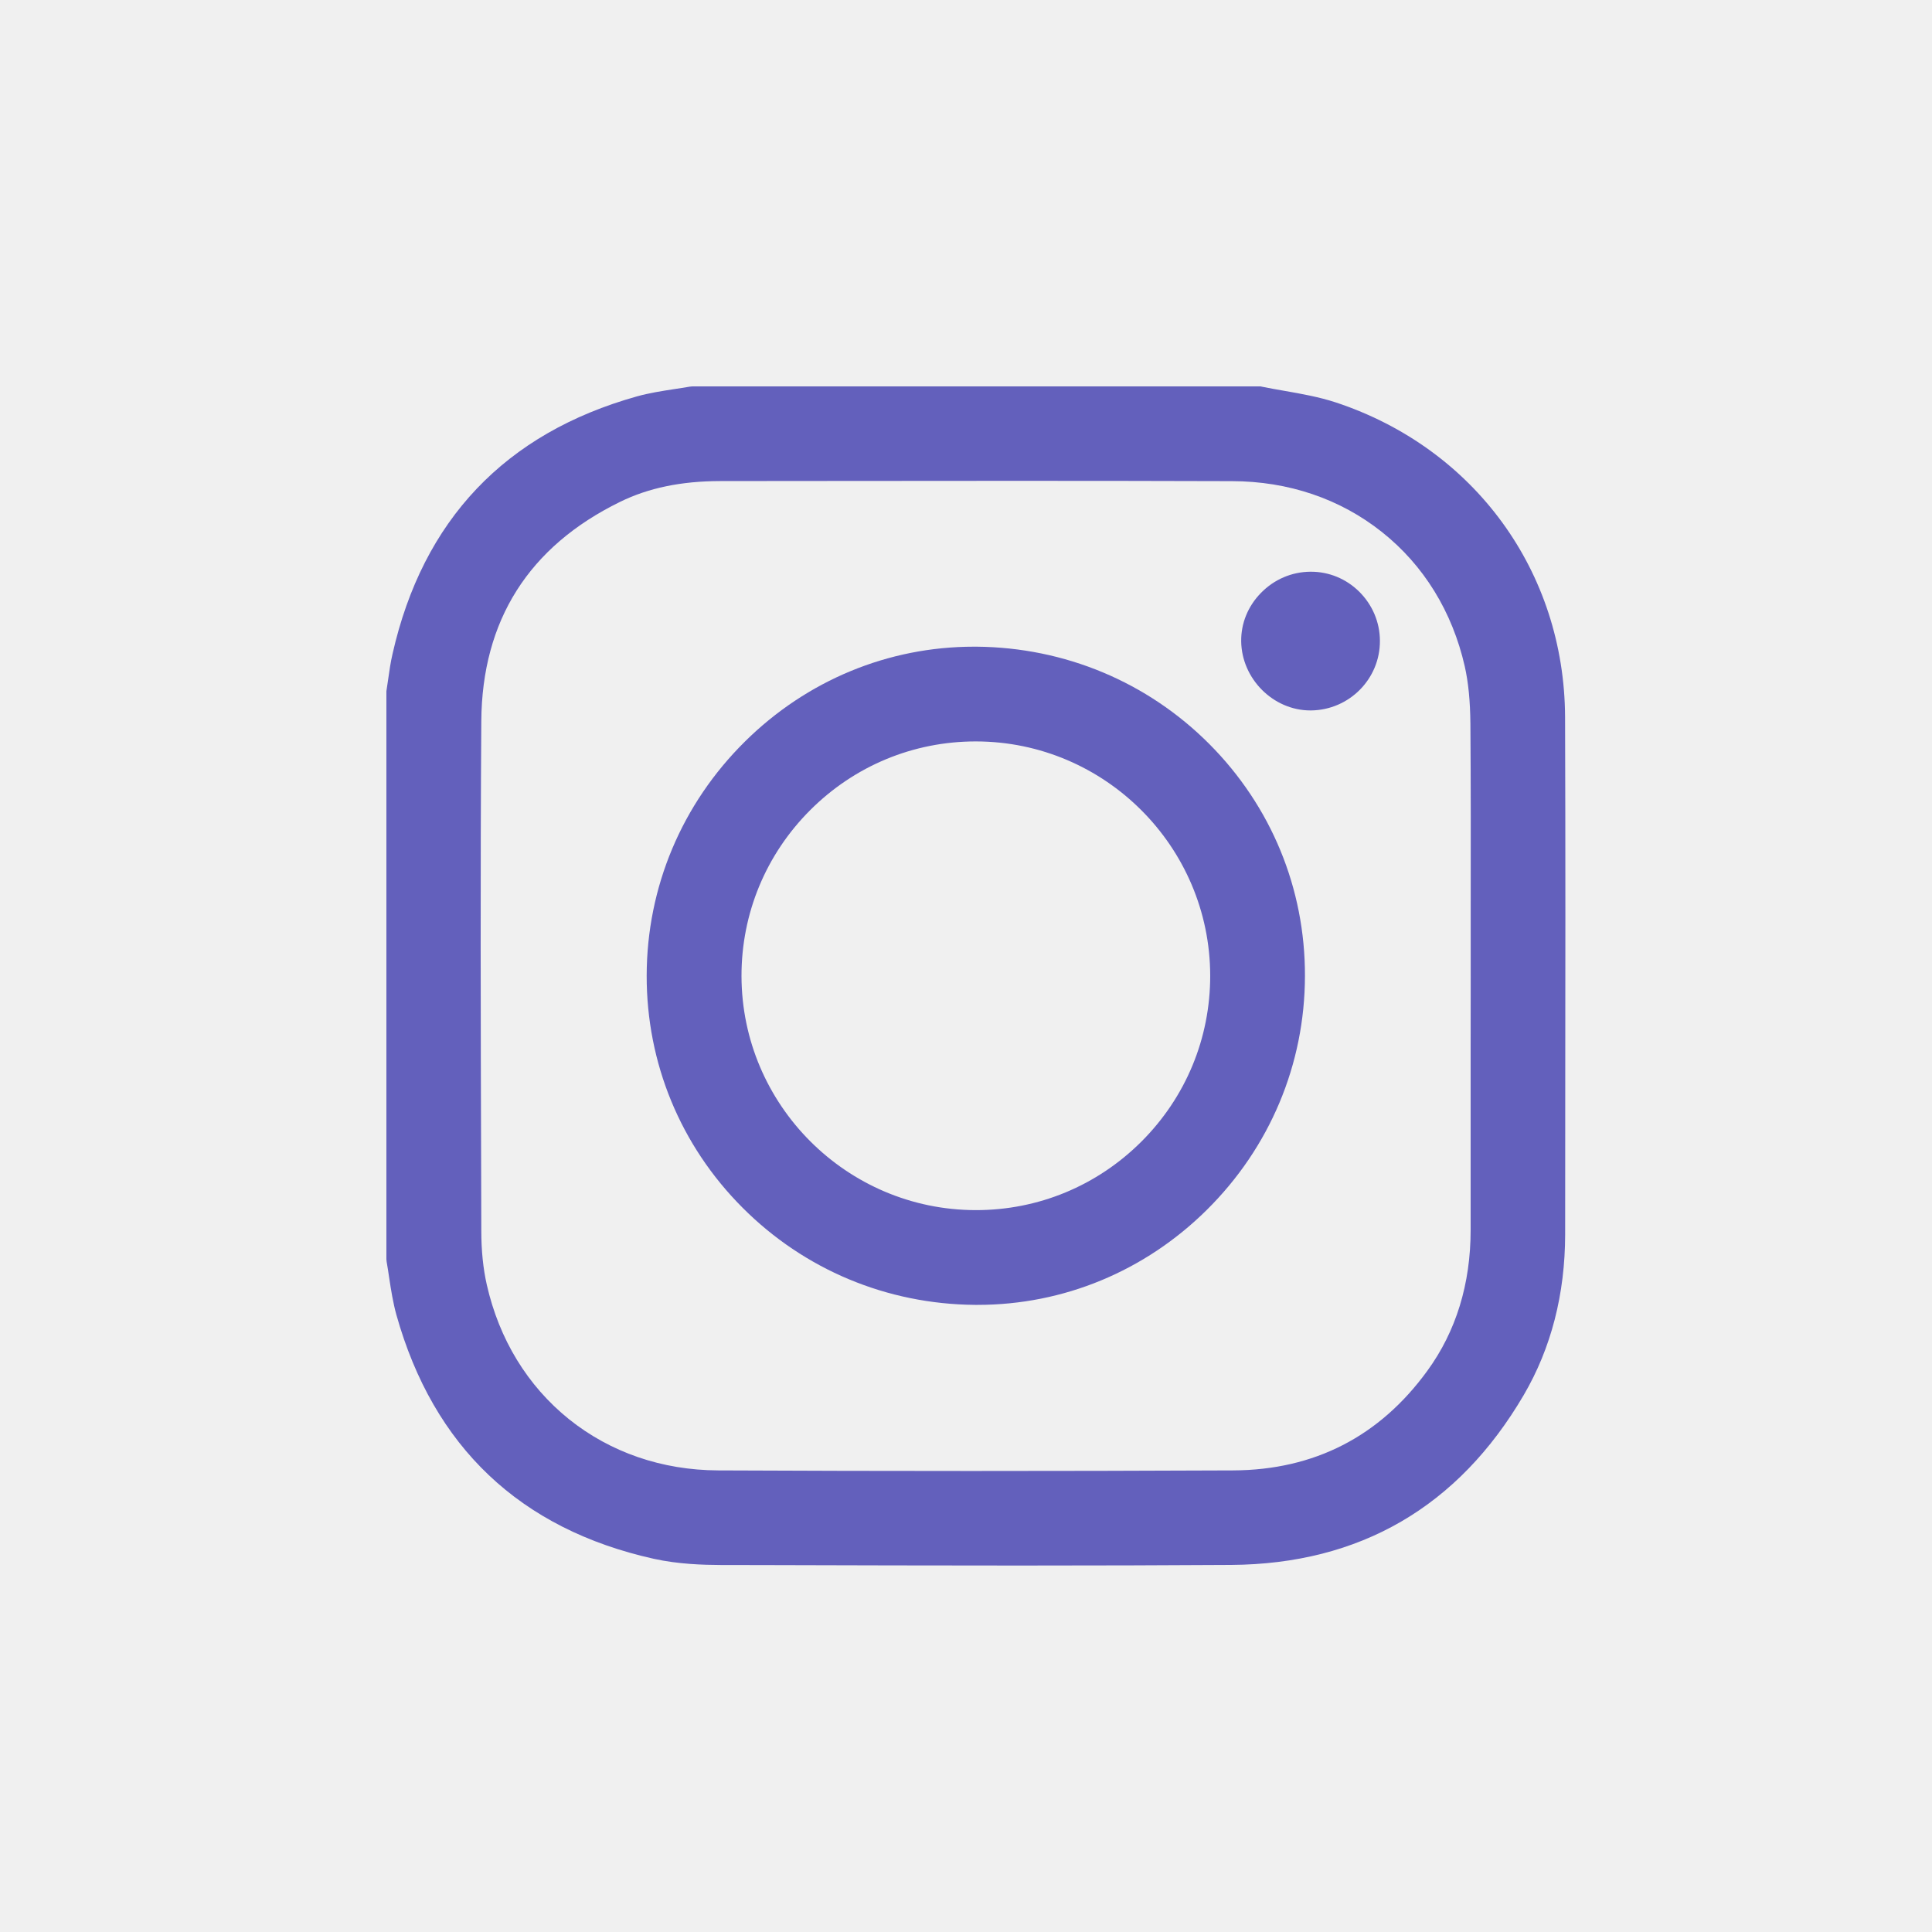
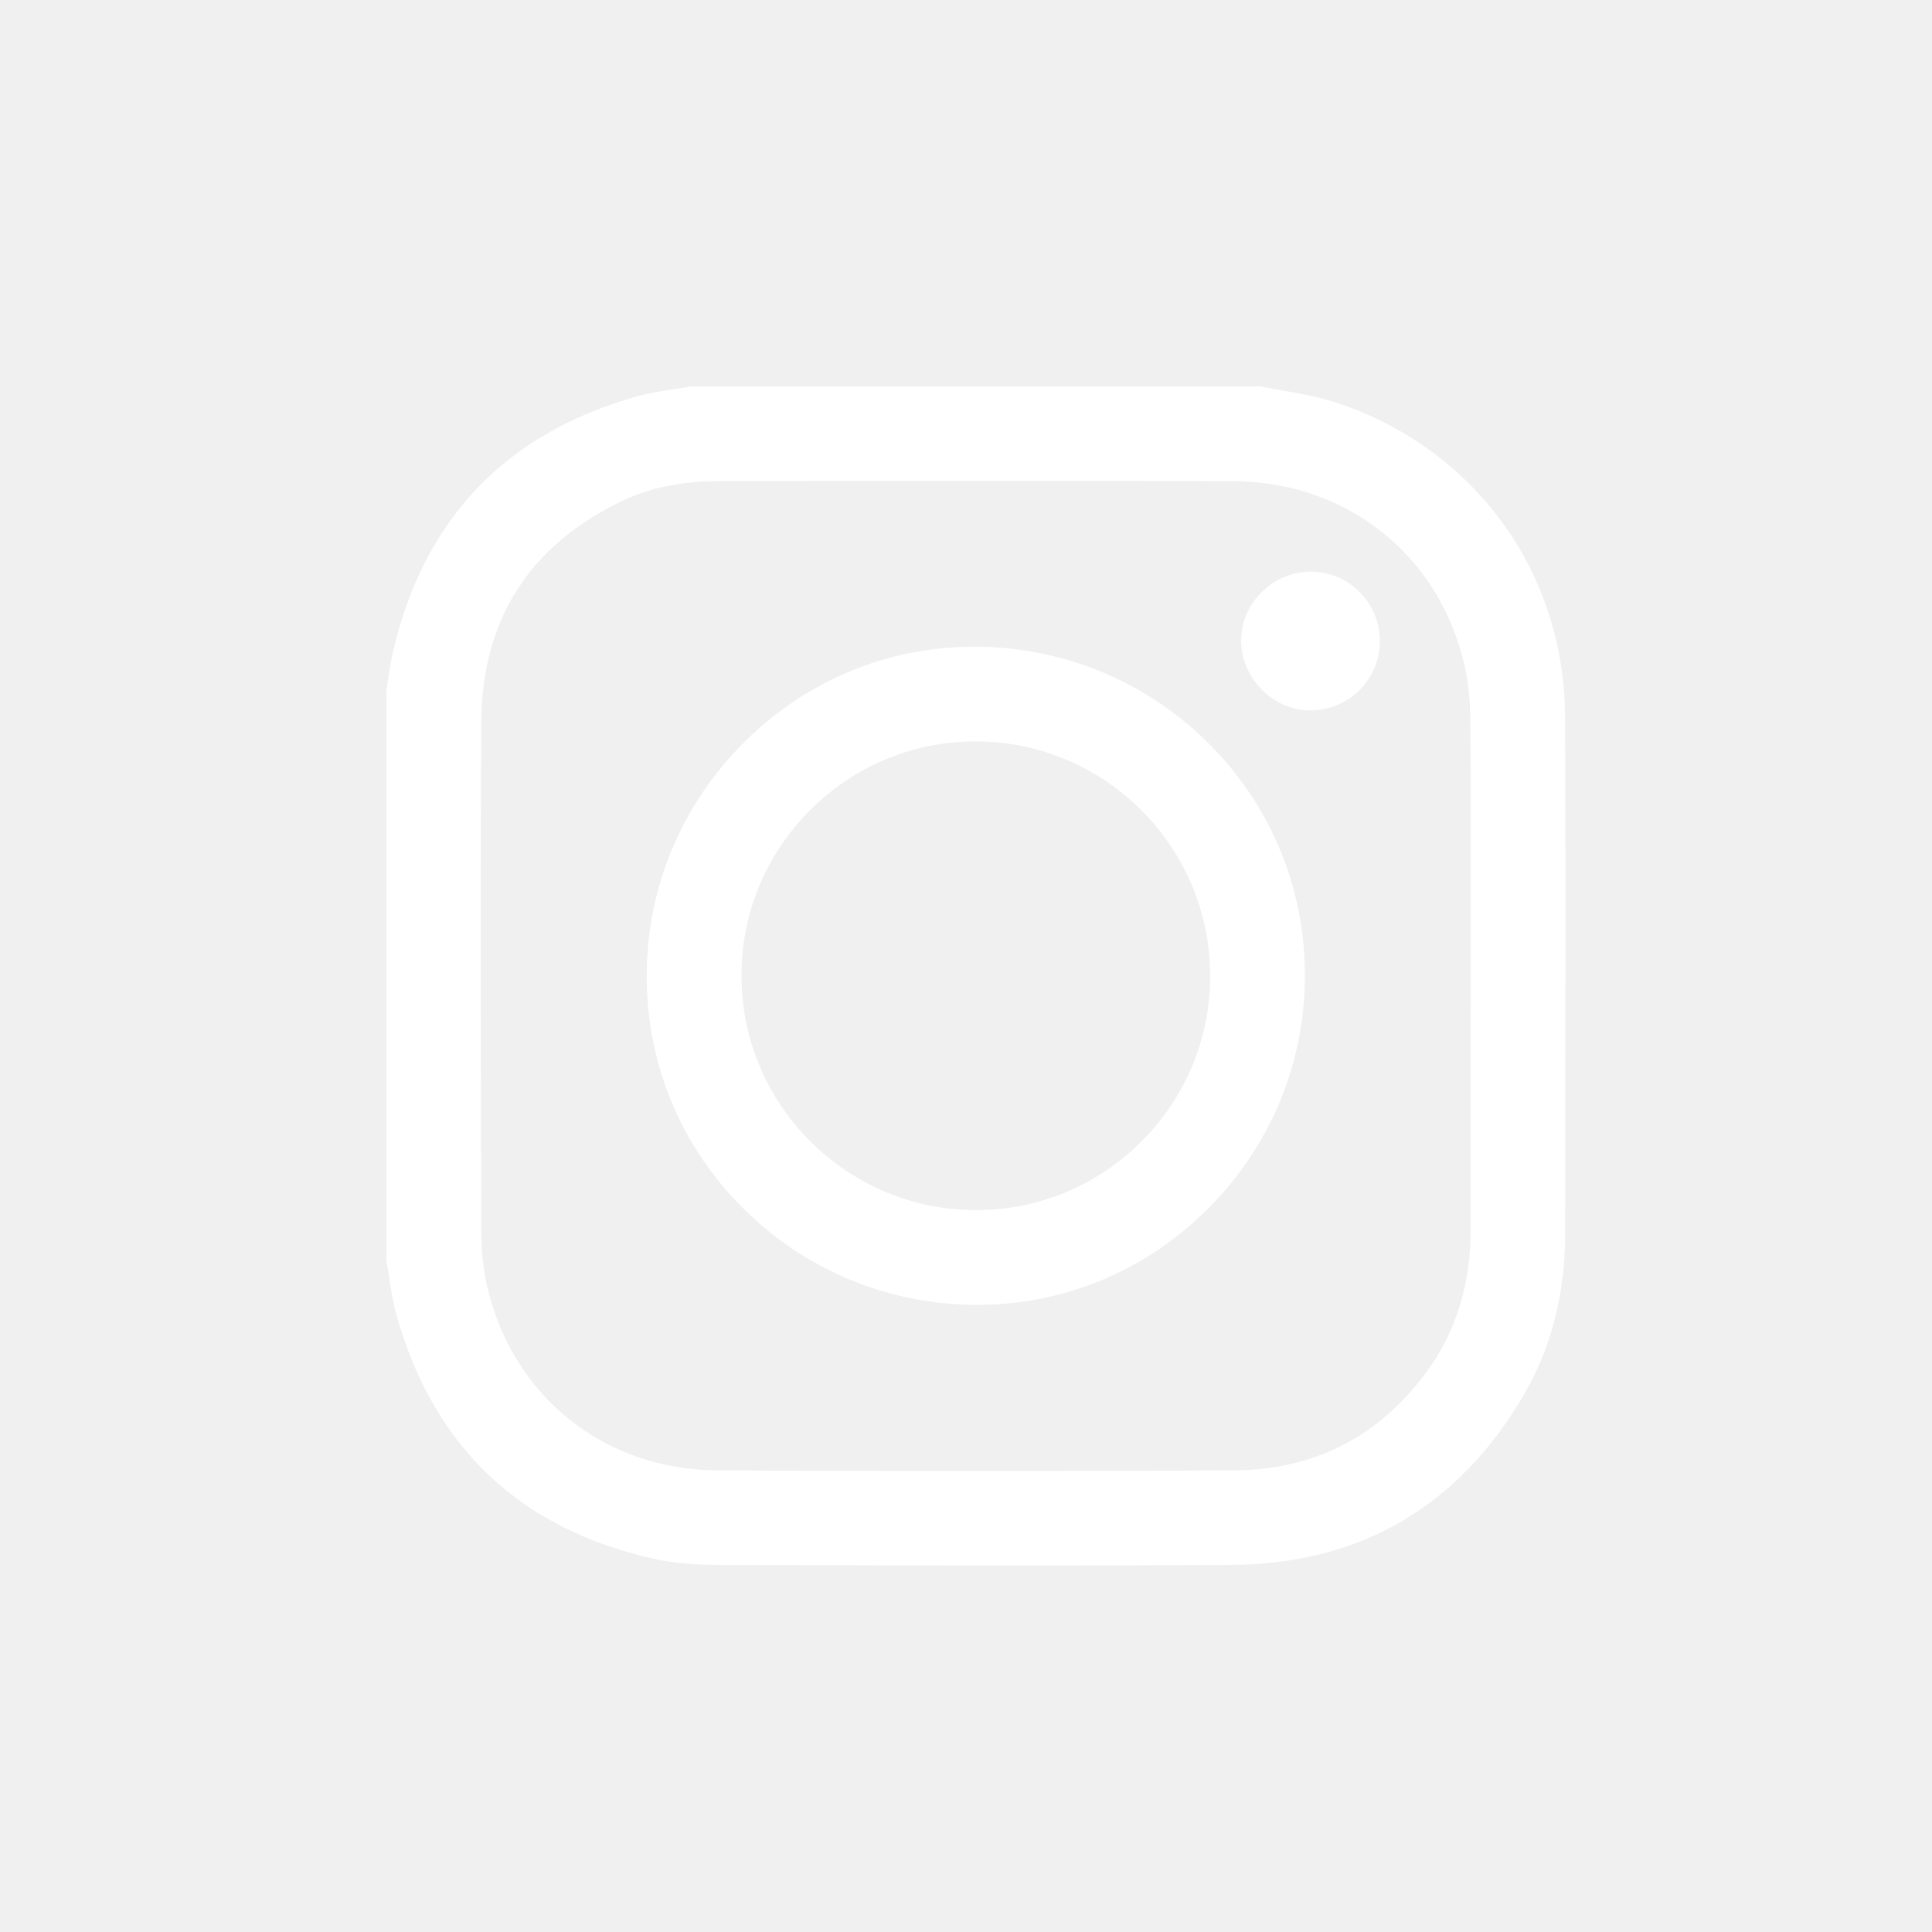
- <svg xmlns="http://www.w3.org/2000/svg" width="25" height="25" viewBox="0 0 25 25" fill="none">
-   <path d="M20.252 9.278C20.244 7.397 19.079 5.8 17.284 5.207C17.067 5.136 16.841 5.096 16.623 5.058C16.526 5.041 16.427 5.024 16.33 5.004L16.313 5H8.958L8.927 5.003C8.859 5.015 8.789 5.025 8.719 5.036C8.563 5.06 8.402 5.085 8.243 5.129C6.536 5.607 5.471 6.729 5.079 8.463C5.054 8.572 5.038 8.681 5.023 8.789C5.016 8.837 5.009 8.883 5.002 8.93L5 8.944V16.295L5.003 16.326C5.015 16.395 5.026 16.465 5.036 16.535C5.06 16.692 5.085 16.853 5.129 17.013C5.609 18.723 6.73 19.786 8.461 20.171C8.777 20.241 9.104 20.25 9.322 20.251L9.888 20.252C10.968 20.255 12.084 20.258 13.198 20.258C14.209 20.258 15.102 20.255 15.931 20.25C17.595 20.239 18.869 19.5 19.717 18.052C20.072 17.445 20.252 16.746 20.253 15.973C20.253 15.523 20.254 15.073 20.254 14.623V14.45C20.256 12.754 20.258 11.002 20.252 9.278ZM19.03 13.612C19.03 14.379 19.03 15.147 19.03 15.915C19.03 16.615 18.841 17.229 18.469 17.739C17.851 18.589 17.006 19.022 15.958 19.027C13.666 19.037 11.424 19.037 9.293 19.027C8.566 19.024 7.898 18.794 7.361 18.363C6.826 17.932 6.459 17.331 6.299 16.624C6.252 16.417 6.228 16.182 6.228 15.926L6.226 15.148C6.22 13.242 6.215 11.271 6.228 9.333C6.237 8.028 6.841 7.073 8.024 6.494C8.393 6.313 8.816 6.226 9.317 6.225L10.241 6.224C11.193 6.223 12.159 6.222 13.13 6.222C14.067 6.222 15.007 6.223 15.94 6.226C16.672 6.227 17.343 6.455 17.883 6.885C18.423 7.314 18.793 7.915 18.954 8.623C19.001 8.833 19.024 9.069 19.027 9.365C19.033 10.16 19.032 10.968 19.031 11.749C19.031 12.041 19.031 12.333 19.031 12.624L19.03 13.612Z" fill="#6360BC" />
-   <path d="M12.638 8.368H12.603C11.492 8.368 10.44 8.804 9.64 9.595C8.822 10.404 8.37 11.48 8.368 12.624C8.366 13.756 8.805 14.822 9.607 15.626C10.407 16.429 11.476 16.876 12.616 16.885H12.651C13.762 16.885 14.814 16.449 15.614 15.658C16.432 14.849 16.884 13.773 16.886 12.63C16.889 11.497 16.449 10.431 15.648 9.627C14.848 8.825 13.779 8.378 12.638 8.368ZM15.66 12.624C15.661 13.434 15.345 14.197 14.771 14.771C14.197 15.344 13.437 15.659 12.63 15.659H12.624C10.956 15.656 9.598 14.297 9.595 12.63C9.594 11.82 9.91 11.057 10.484 10.483C11.057 9.91 11.818 9.594 12.626 9.594H12.631C14.298 9.597 15.657 10.956 15.66 12.624Z" fill="#6360BC" />
-   <path d="M16.964 7.398H16.956C16.715 7.4 16.488 7.497 16.317 7.672C16.149 7.843 16.058 8.065 16.061 8.299C16.067 8.784 16.476 9.193 16.956 9.193H16.964C17.46 9.188 17.86 8.783 17.856 8.29C17.855 8.05 17.758 7.824 17.586 7.654C17.418 7.489 17.197 7.398 16.964 7.398Z" fill="#6360BC" />
+ <svg xmlns="http://www.w3.org/2000/svg" width="40" height="40" viewBox="0 0 40 40" fill="none">
+   <path d="M32.403 14.844C32.391 11.836 30.527 9.279 27.655 8.332C27.307 8.217 26.947 8.154 26.597 8.093C26.442 8.066 26.283 8.038 26.128 8.006L26.1 8H14.333L14.284 8.004C14.174 8.024 14.062 8.041 13.95 8.058C13.701 8.096 13.443 8.136 13.189 8.207C10.457 8.972 8.753 10.767 8.126 13.541C8.086 13.715 8.062 13.89 8.037 14.062C8.026 14.138 8.015 14.214 8.003 14.289L8 14.311V26.073L8.004 26.121C8.024 26.232 8.041 26.343 8.058 26.456C8.096 26.707 8.136 26.965 8.207 27.22C8.974 29.957 10.767 31.657 13.538 32.273C14.043 32.386 14.566 32.4 14.915 32.401L15.821 32.403C17.548 32.408 19.334 32.413 21.117 32.413C22.734 32.413 24.164 32.408 25.49 32.4C28.152 32.383 30.191 31.2 31.547 28.883C32.115 27.913 32.403 26.794 32.404 25.557C32.405 24.837 32.406 24.117 32.407 23.396V23.119C32.41 20.407 32.414 17.602 32.403 14.844ZM30.448 21.779C30.448 23.007 30.448 24.236 30.448 25.464C30.448 26.584 30.145 27.566 29.551 28.383C28.561 29.742 27.209 30.436 25.533 30.443C21.865 30.459 18.278 30.459 14.869 30.443C13.705 30.438 12.636 30.07 11.778 29.38C10.922 28.691 10.334 27.729 10.078 26.599C10.004 26.267 9.965 25.892 9.964 25.481L9.961 24.237C9.952 21.187 9.944 18.034 9.965 14.933C9.979 12.845 10.946 11.316 12.838 10.391C13.429 10.101 14.106 9.961 14.908 9.96L16.386 9.958C17.908 9.957 19.455 9.956 21.007 9.956C22.507 9.956 24.011 9.957 25.504 9.961C26.675 9.963 27.75 10.328 28.613 11.016C29.477 11.702 30.069 12.664 30.326 13.797C30.402 14.133 30.439 14.511 30.443 14.985C30.454 16.256 30.452 17.549 30.45 18.799C30.449 19.266 30.449 19.732 30.449 20.199L30.448 21.779Z" fill="white" />
+   <path d="M20.22 13.389H20.164C18.386 13.389 16.703 14.086 15.423 15.352C14.115 16.647 13.392 18.368 13.389 20.198C13.385 22.01 14.088 23.716 15.37 25.001C16.65 26.285 18.361 27.001 20.185 27.016H20.241C22.019 27.016 23.702 26.318 24.982 25.052C26.291 23.758 27.013 22.037 27.017 20.207C27.021 18.395 26.317 16.689 25.036 15.404C23.755 14.12 22.045 13.404 20.22 13.389ZM25.055 20.198C25.057 21.494 24.552 22.714 23.632 23.633C22.715 24.55 21.499 25.054 20.207 25.054H20.198C17.529 25.049 15.355 22.875 15.351 20.207C15.35 18.912 15.854 17.691 16.773 16.773C17.69 15.855 18.908 15.35 20.2 15.35H20.209C22.876 15.355 25.051 17.529 25.055 20.198Z" fill="white" />
+   <path d="M27.141 11.836H27.129C26.744 11.839 26.381 11.995 26.107 12.274C25.838 12.548 25.693 12.904 25.697 13.277C25.707 14.053 26.362 14.708 27.13 14.708H27.142C27.935 14.7 28.575 14.053 28.569 13.264C28.567 12.879 28.413 12.517 28.138 12.246C27.869 11.982 27.515 11.836 27.141 11.836Z" fill="white" />
</svg>
